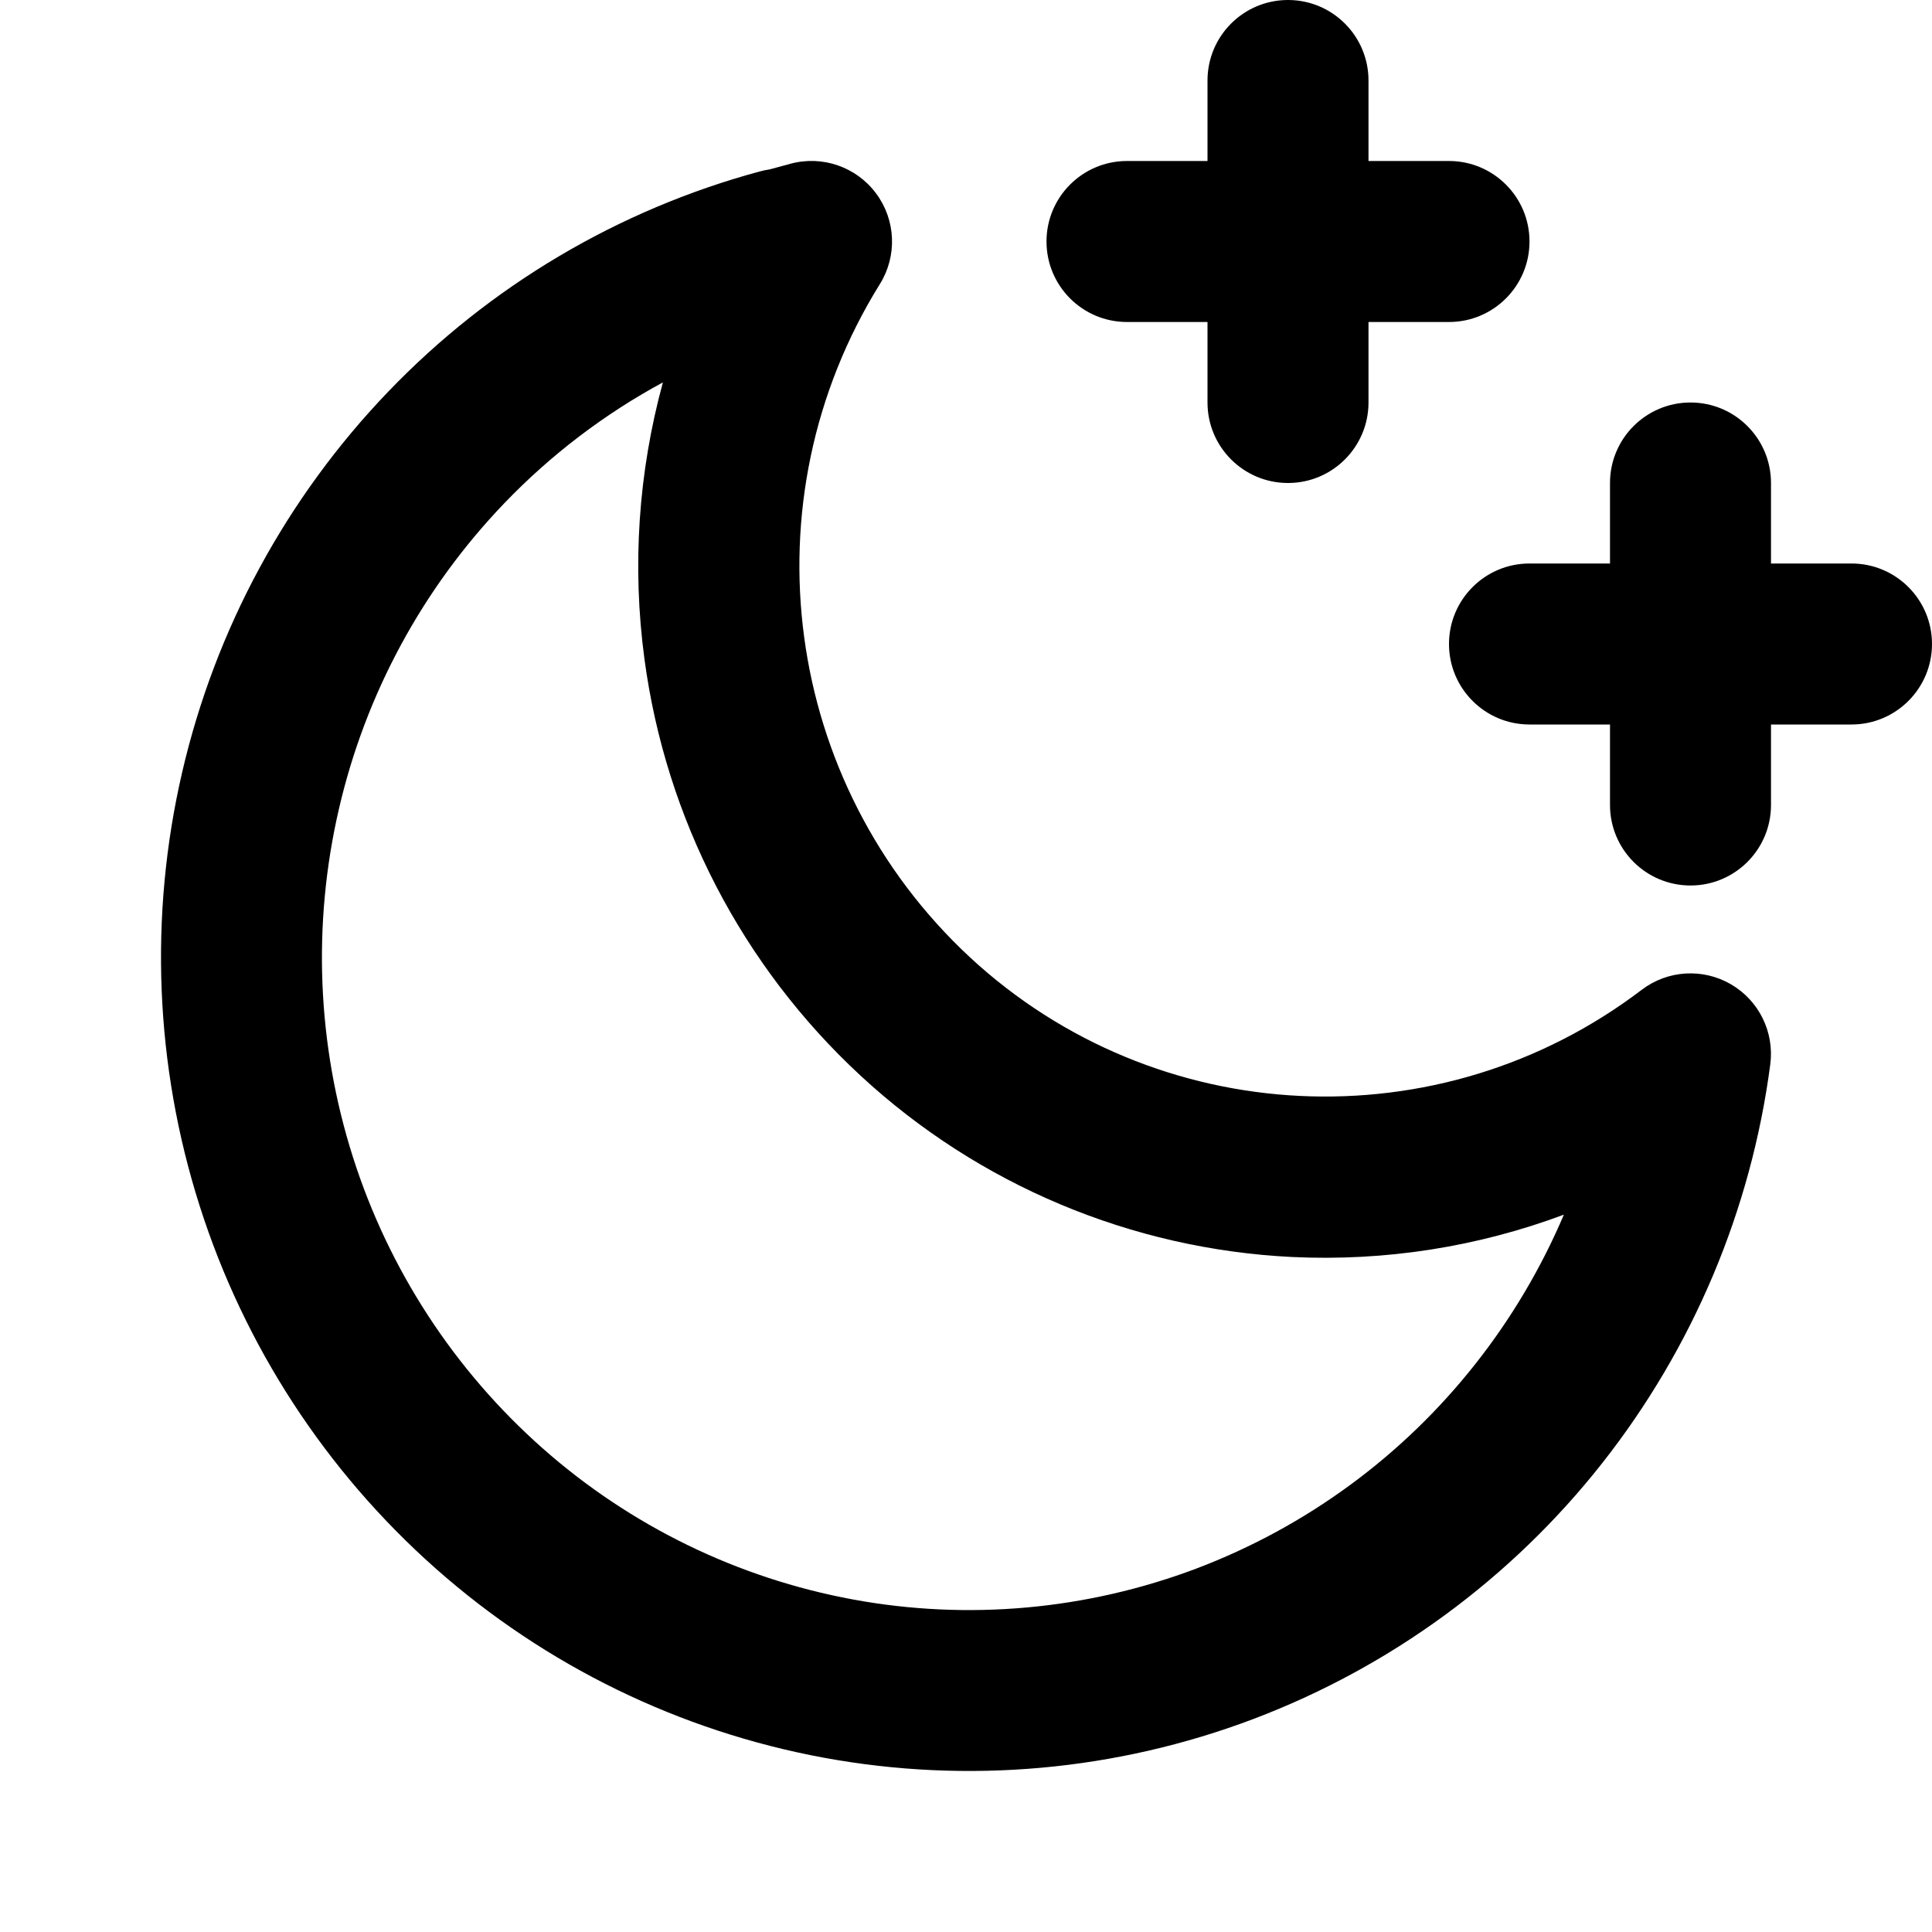
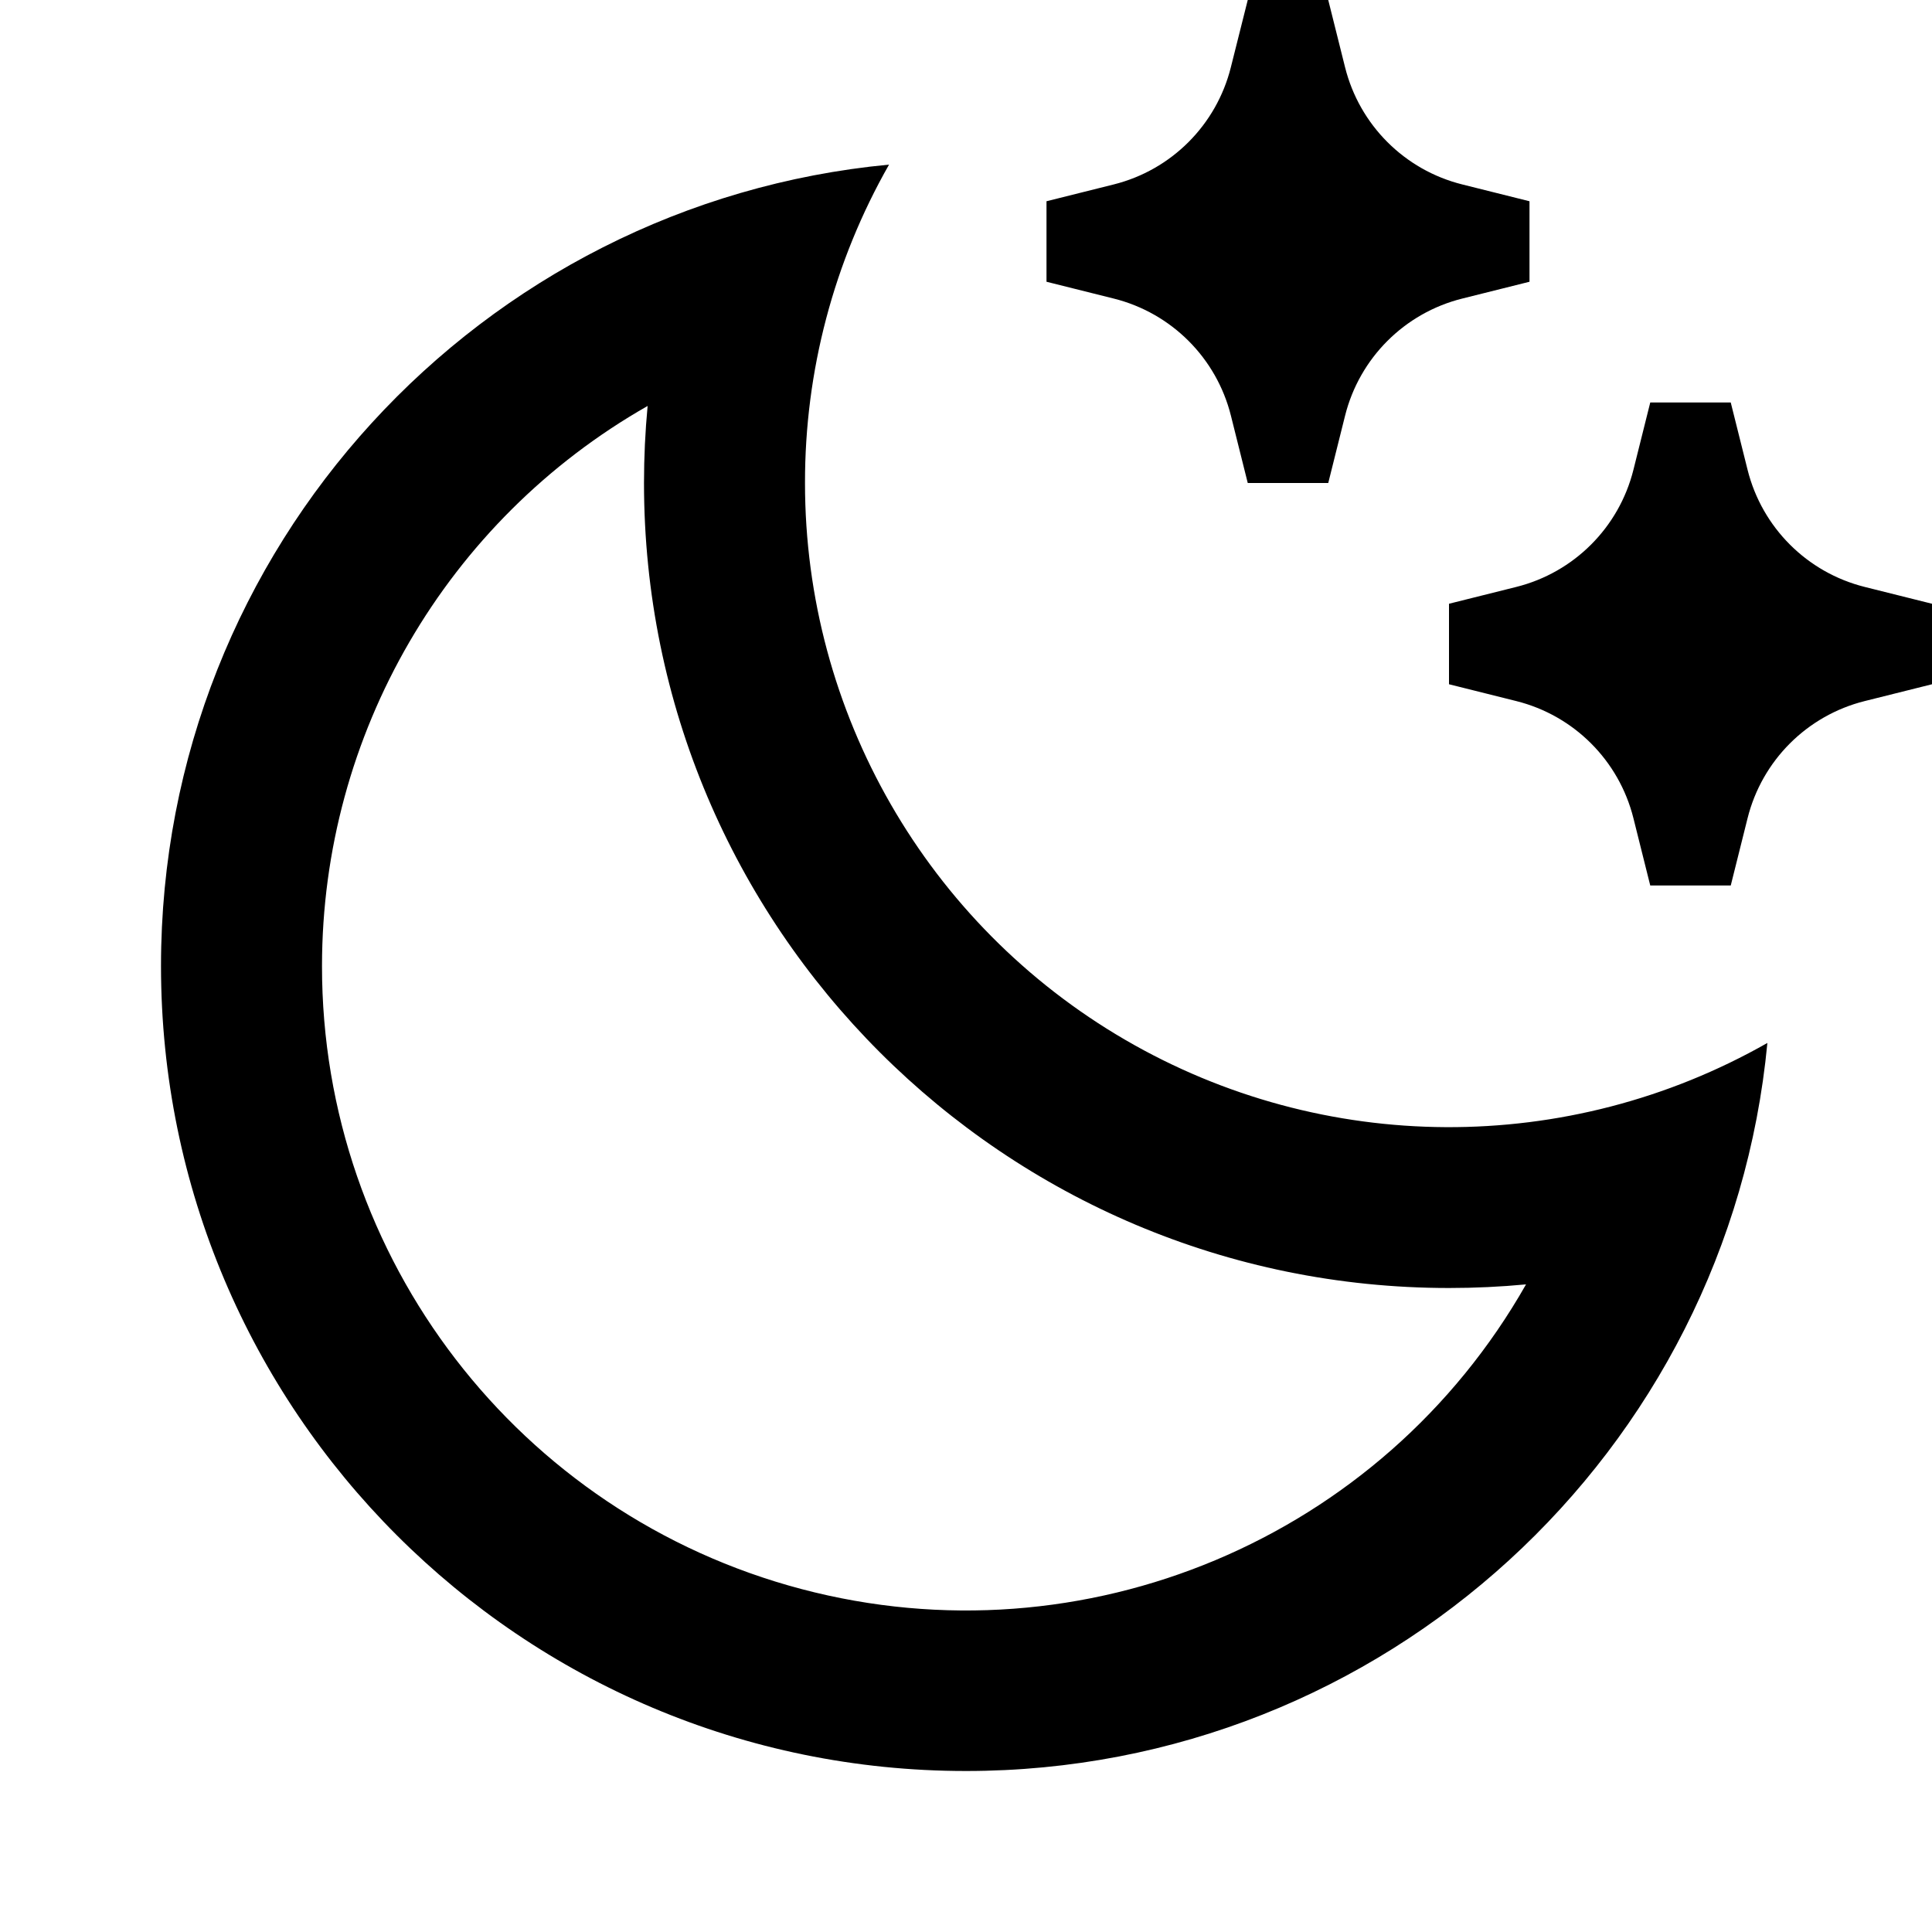
<svg xmlns="http://www.w3.org/2000/svg" width="24" height="24" viewBox="0 0 24 24">
-   <path fill-rule="evenodd" clip-rule="evenodd" d="M16 0a1 1 0 0 1 1 1v1h1a1 1 0 1 1 0 2h-1v1a1 1 0 1 1-2 0V4h-1a1 1 0 1 1 0-2h1V1a1 1 0 0 1 1-1zm-5.116 2.404a1 1 0 0 1 .046 1.125 6.636 6.636 0 0 0 1.119 8.363 6.494 6.494 0 0 0 8.346.403 1 1 0 0 1 1.596.927 10.144 10.144 0 0 1-2.092 4.959 10.043 10.043 0 0 1-4.329 3.173 9.976 9.976 0 0 1-5.336.481 10.011 10.011 0 0 1-4.82-2.349 10.114 10.114 0 0 1-2.934-4.507 10.174 10.174 0 0 1-.218-5.382 10.128 10.128 0 0 1 2.56-4.731A10.025 10.025 0 0 1 9.437 2.13c.041-.011.083-.02.125-.026l.258-.07a1 1 0 0 1 1.064.37zM8.237 4.749c-.727.393-1.393.899-1.972 1.502A8.128 8.128 0 0 0 4.21 10.05a8.174 8.174 0 0 0 .174 4.323 8.114 8.114 0 0 0 2.354 3.616 8.012 8.012 0 0 0 3.857 1.88c1.43.264 2.905.13 4.267-.384a8.043 8.043 0 0 0 3.466-2.542 8.12 8.12 0 0 0 1.099-1.854c-1.07.4-2.217.581-3.375.526a8.504 8.504 0 0 1-5.362-2.253 8.609 8.609 0 0 1-2.685-5.18 8.645 8.645 0 0 1 .23-3.432zM21 5a1 1 0 0 1 1 1v1h1a1 1 0 1 1 0 2h-1v1a1 1 0 1 1-2 0V9h-1a1 1 0 1 1 0-2h1V6a1 1 0 0 1 1-1z" />
+   <path d="M10 6a8 8 0 0 0 11.955 6.956C21.474 18.03 17.2 22 12 22 6.477 22 2 17.523 2 12c0-5.2 3.97-9.474 9.044-9.955A7.963 7.963 0 0 0 10 6zm-6 6a8 8 0 0 0 14.957 3.955c-.316.03-.636.045-.957.045-5.523 0-10-4.477-10-10 0-.321.015-.64.045-.957A8.006 8.006 0 0 0 4 12zm14.164-9.709L19 2.5v1l-.836.209a2 2 0 0 0-1.455 1.455L16.5 6h-1l-.209-.836a2 2 0 0 0-1.455-1.455L13 3.5v-1l.836-.209A2 2 0 0 0 15.29.836L15.5 0h1l.209.836a2 2 0 0 0 1.455 1.455zm5 5L24 7.5v1l-.836.209a2 2 0 0 0-1.455 1.455L21.5 11h-1l-.209-.836a2 2 0 0 0-1.455-1.455L18 8.5v-1l.836-.209a2 2 0 0 0 1.455-1.455L20.5 5h1l.209.836a2 2 0 0 0 1.455 1.455z" />
</svg>
